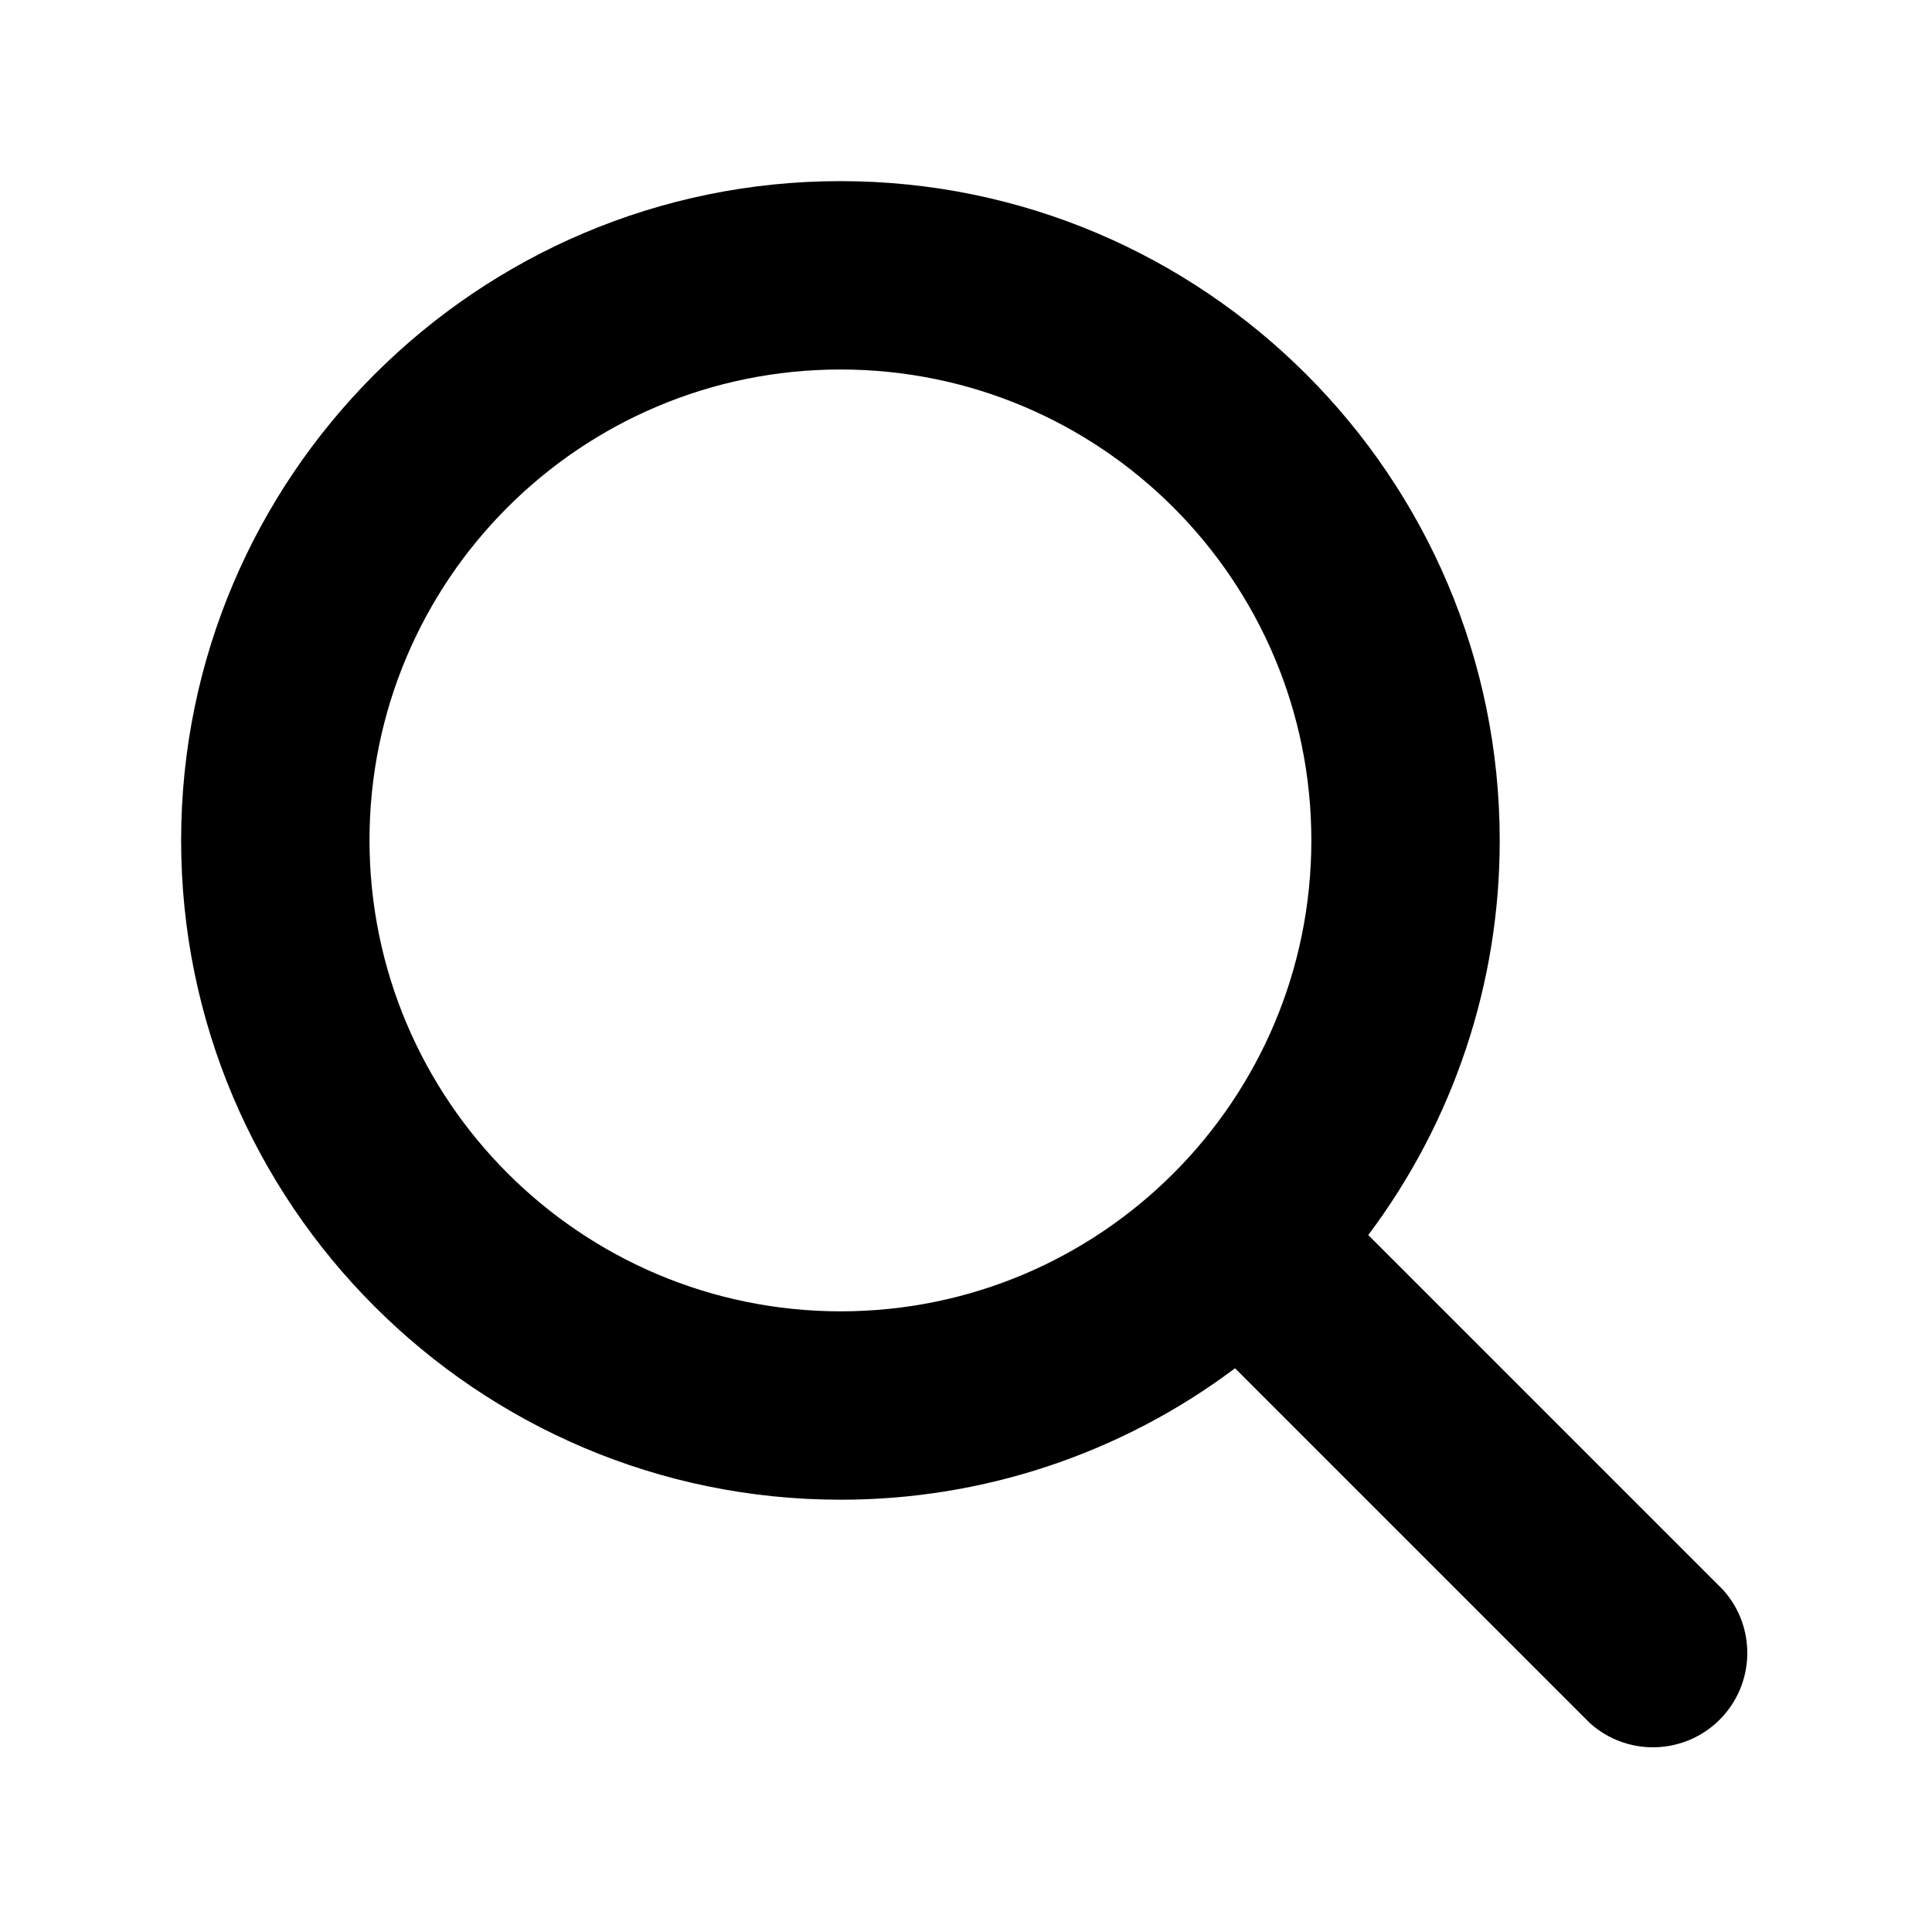
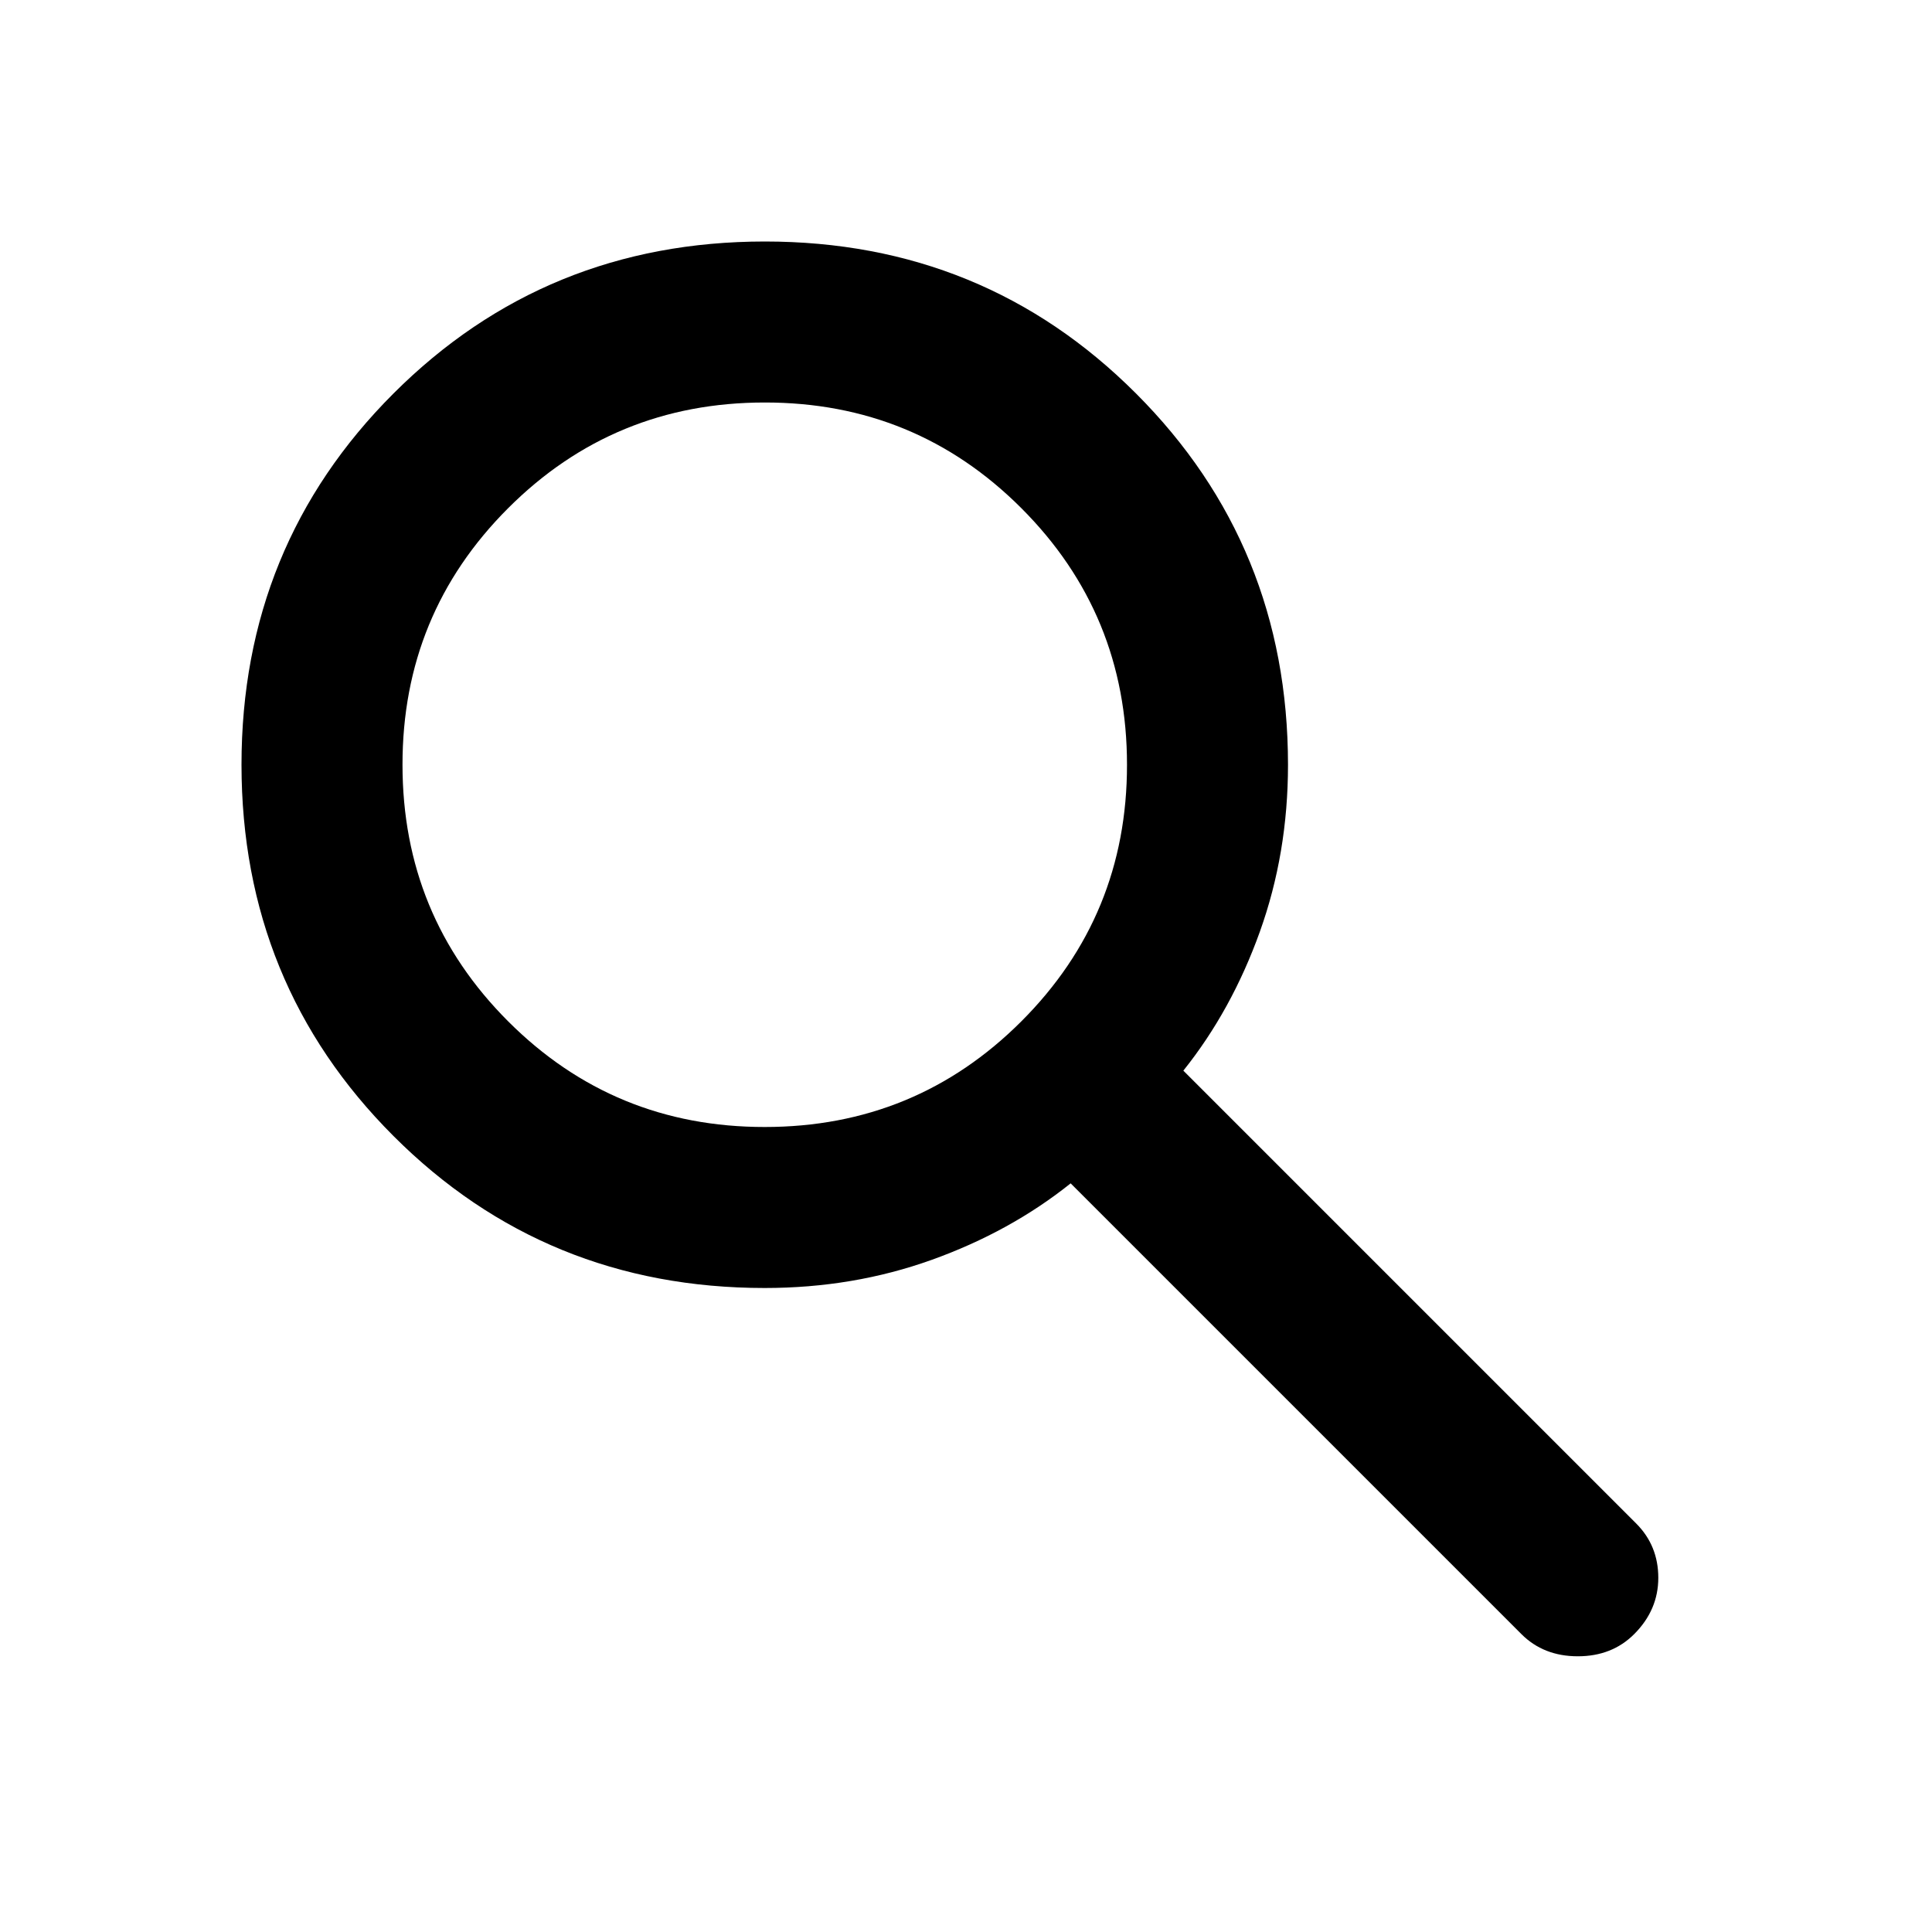
- <svg xmlns="http://www.w3.org/2000/svg" viewBox="0 0 512 512">
-   <path fill="currentColor" d="M456.69 421.39L362.6 327.3a173.81 173.81 0 0 0 34.84-104.58C397.44 126.38 319.06 48 222.72 48S48 126.38 48 222.72s78.38 174.72 174.72 174.72A173.81 173.81 0 0 0 327.3 362.6l94.09 94.09a25 25 0 0 0 35.3-35.3ZM97.92 222.72a124.8 124.8 0 1 1 124.8 124.8a124.95 124.95 0 0 1-124.8-124.8Z" />
+ <svg xmlns="http://www.w3.org/2000/svg" viewBox="0 0 24 24">
+   <path fill="currentColor" d="m18.9 20.3l-5.6-5.6q-.75.6-1.725.95T9.5 16q-2.725 0-4.612-1.888T3 9.5q0-2.725 1.888-4.612T9.5 3q2.725 0 4.612 1.888T16 9.5q0 1.1-.35 2.075T14.7 13.3l5.625 5.625q.275.275.275.675t-.3.7q-.275.275-.7.275t-.7-.275ZM9.5 14q1.875 0 3.188-1.313T14 9.5q0-1.875-1.313-3.188T9.5 5Q7.625 5 6.312 6.313T5 9.5q0 1.875 1.313 3.188T9.5 14Z" />
</svg>
